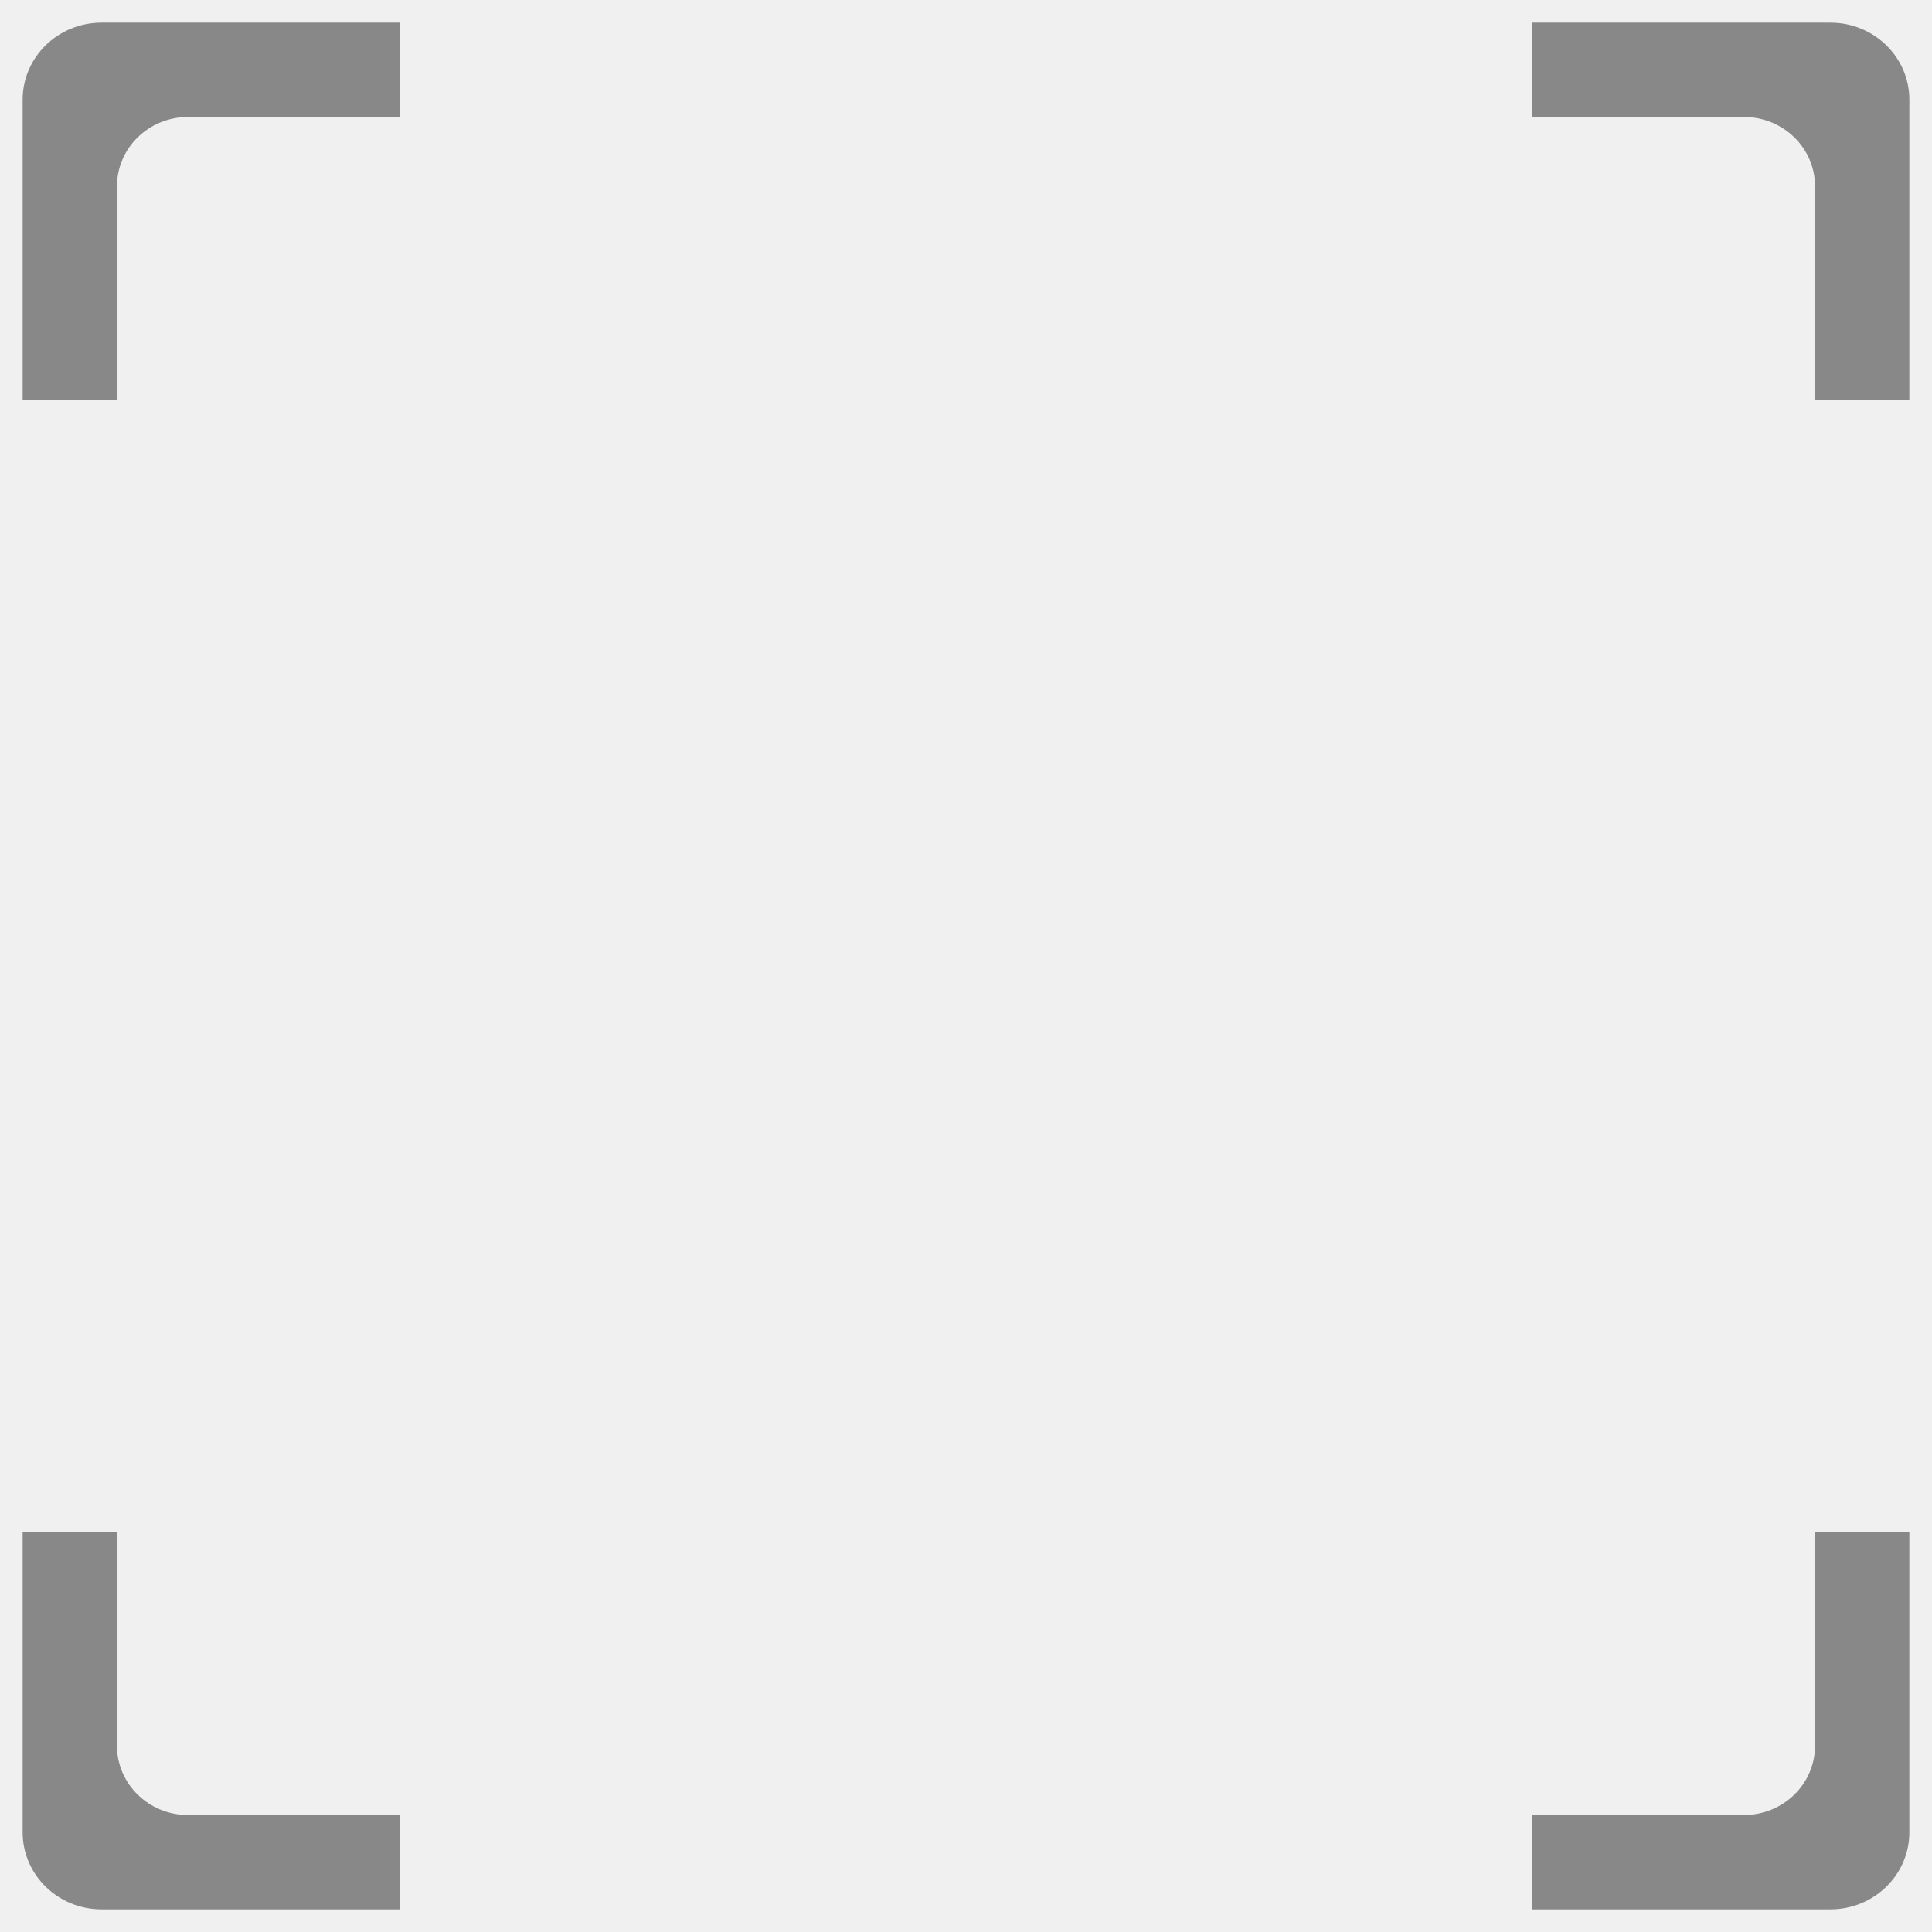
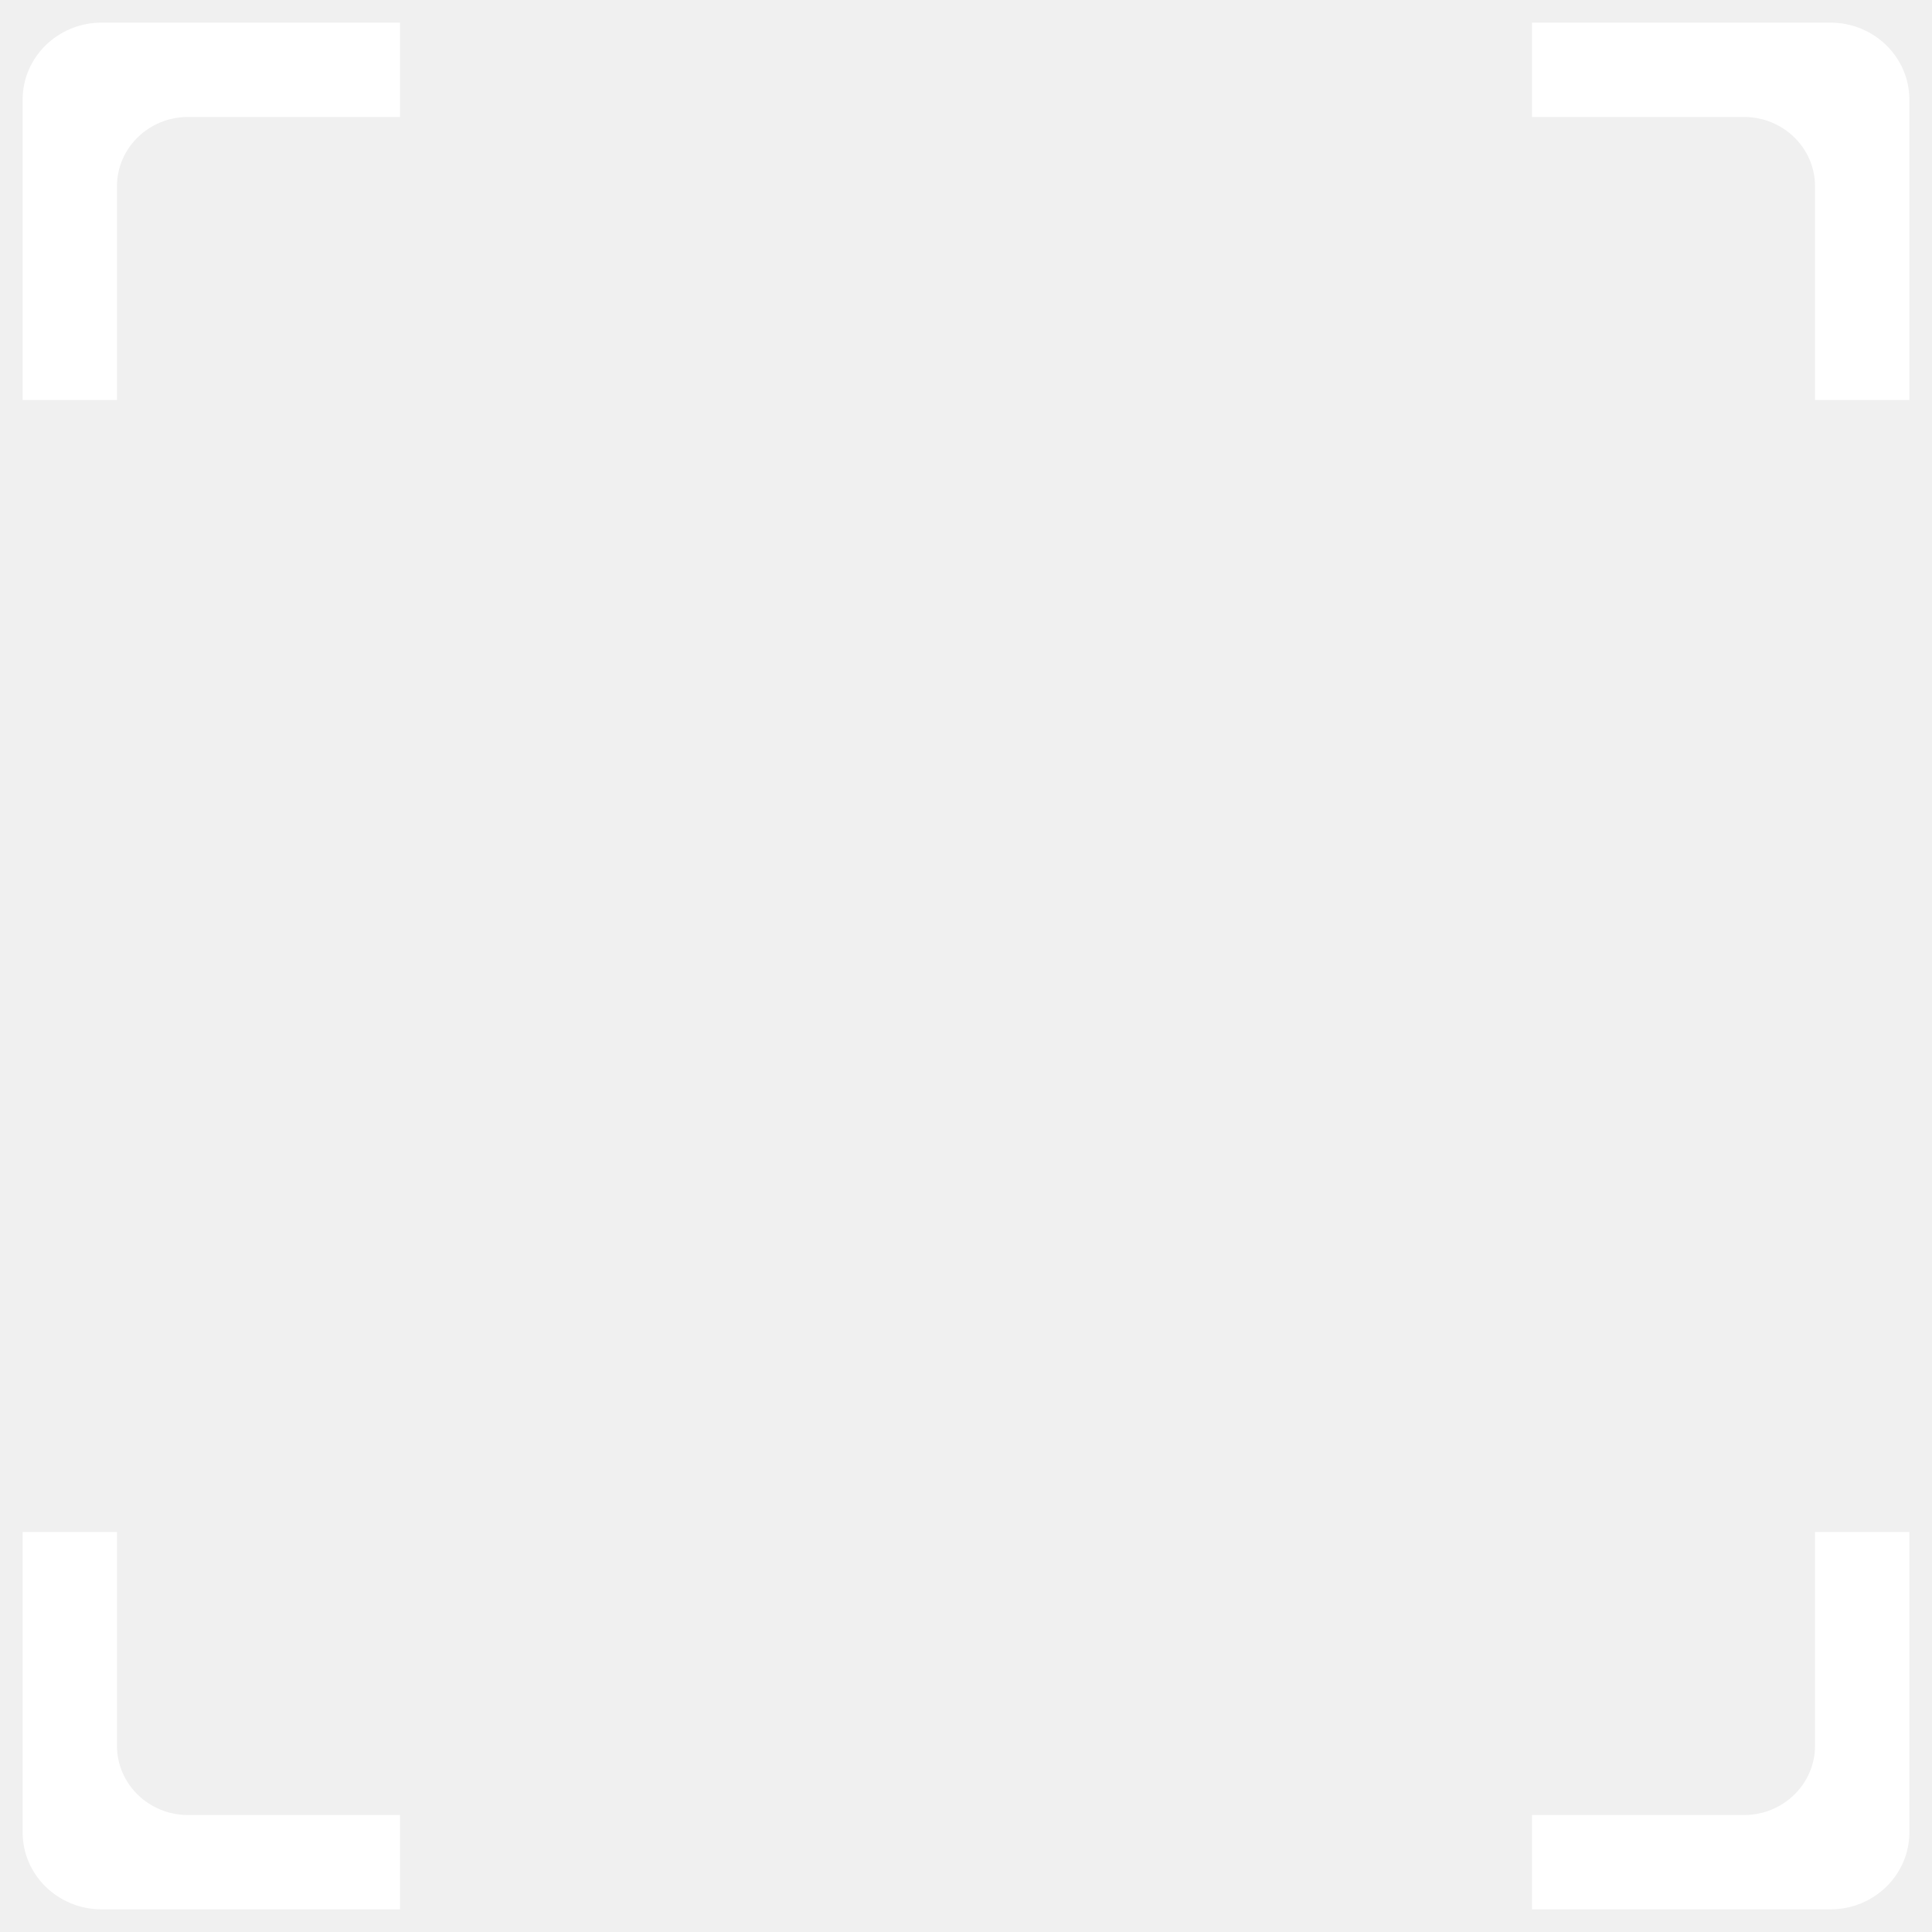
<svg xmlns="http://www.w3.org/2000/svg" height="1024.0px" stroke-miterlimit="10" style="fill-rule:nonzero;clip-rule:evenodd;stroke-linecap:round;stroke-linejoin:round;" version="1.1" viewBox="0 0 1024 1024" width="1024.0px" xml:space="preserve">
  <defs />
  <g id="Layer-1">
-     <path d="M53.812 12C30.726 12 12 30.275 12 52.812L12 212L62 212L62 98.719C62 78.435 78.847 62 99.625 62L212 62L212 12L53.812 12ZM812 12L812 62L924.375 62C945.153 62 962 78.435 962 98.719L962 212L1012 212L1012 52.812C1012 30.275 993.274 12 970.188 12L812 12ZM12 812L12 971.188C12 993.725 30.726 1012 53.812 1012L212 1012L212 962L99.625 962C78.847 962 62 945.565 62 925.281L62 812L12 812ZM962 812L962 925.281C962 945.565 945.153 962 924.375 962L812 962L812 1012L970.188 1012C993.274 1012 1012 993.725 1012 971.188L1012 812L962 812Z" fill="#888888" fill-rule="nonzero" opacity="1" stroke="none" />
+     <path d="M53.812 12C30.726 12 12 30.275 12 52.812L12 212L62 212L62 98.719C62 78.435 78.847 62 99.625 62L212 62L212 12L53.812 12ZM812 12L812 62L924.375 62C945.153 62 962 78.435 962 98.719L962 212L1012 212L1012 52.812C1012 30.275 993.274 12 970.188 12L812 12ZM12 812L12 971.188C12 993.725 30.726 1012 53.812 1012L212 1012L212 962L99.625 962C78.847 962 62 945.565 62 925.281L62 812L12 812ZM962 812L962 925.281C962 945.565 945.153 962 924.375 962L812 962L812 1012L970.188 1012C993.274 1012 1012 993.725 1012 971.188L1012 812L962 812Z" fill="#ffffff" fill-rule="nonzero" opacity="1" stroke="none" />
  </g>
</svg>
